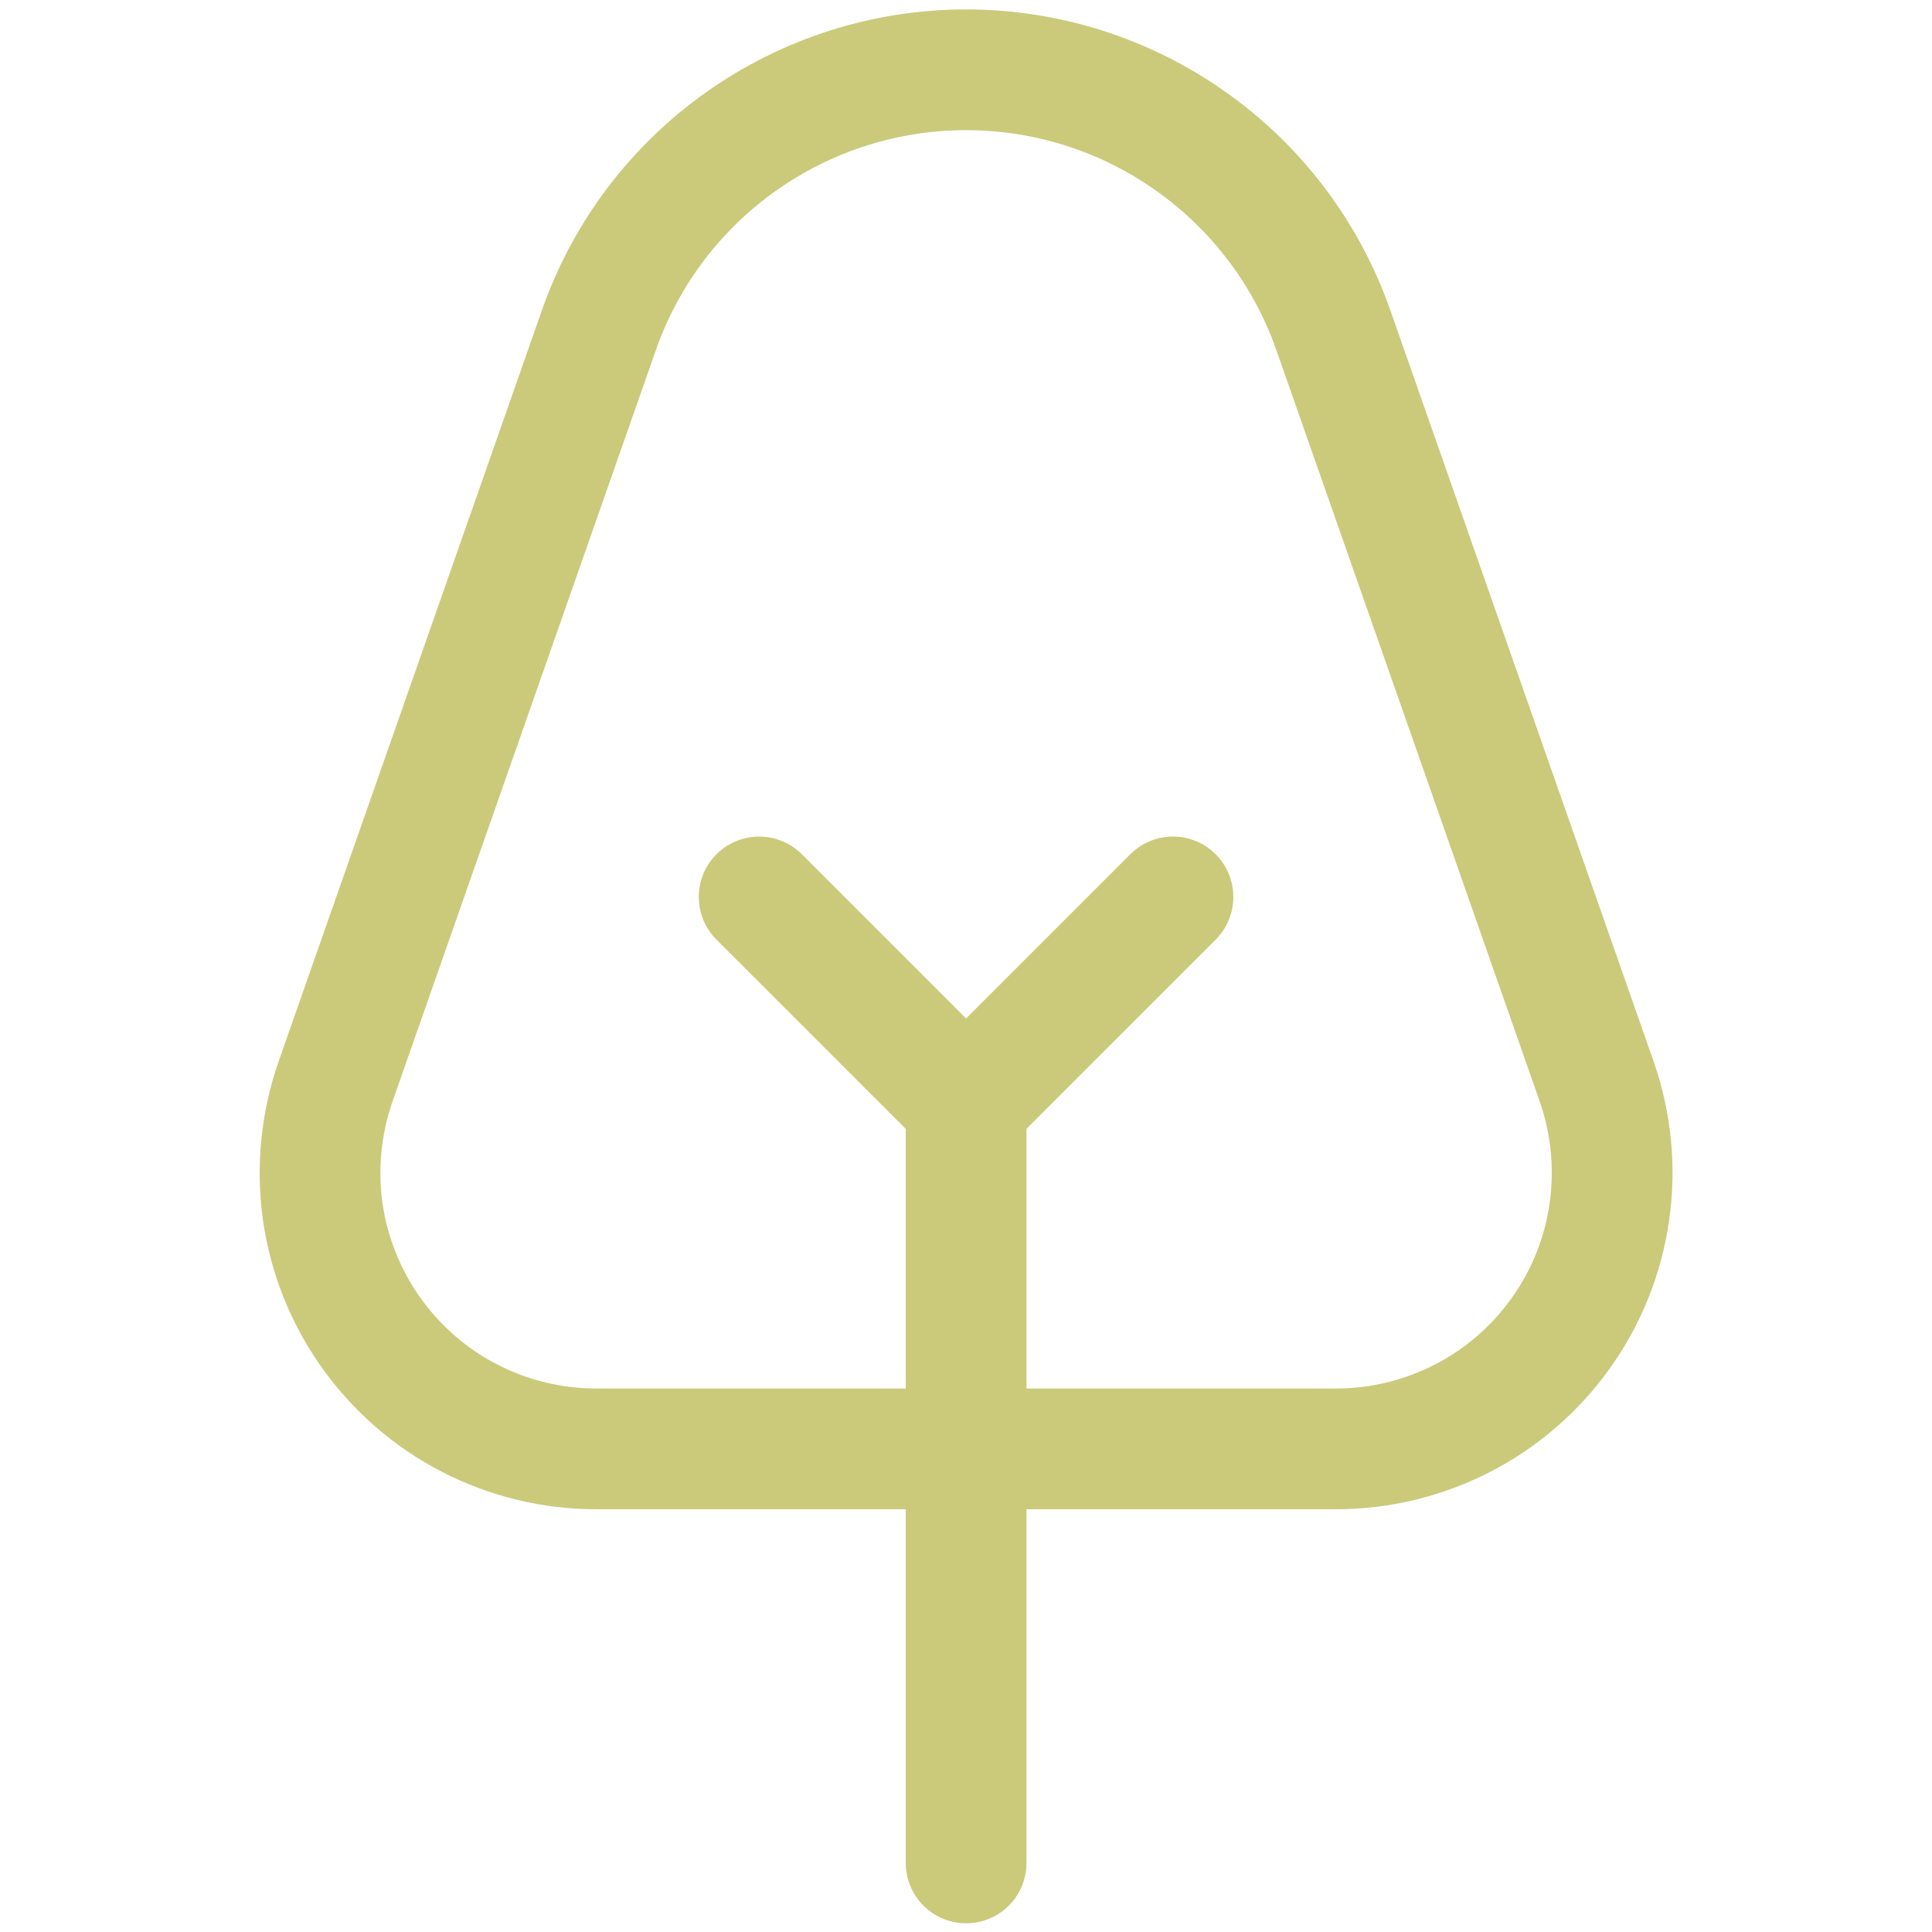
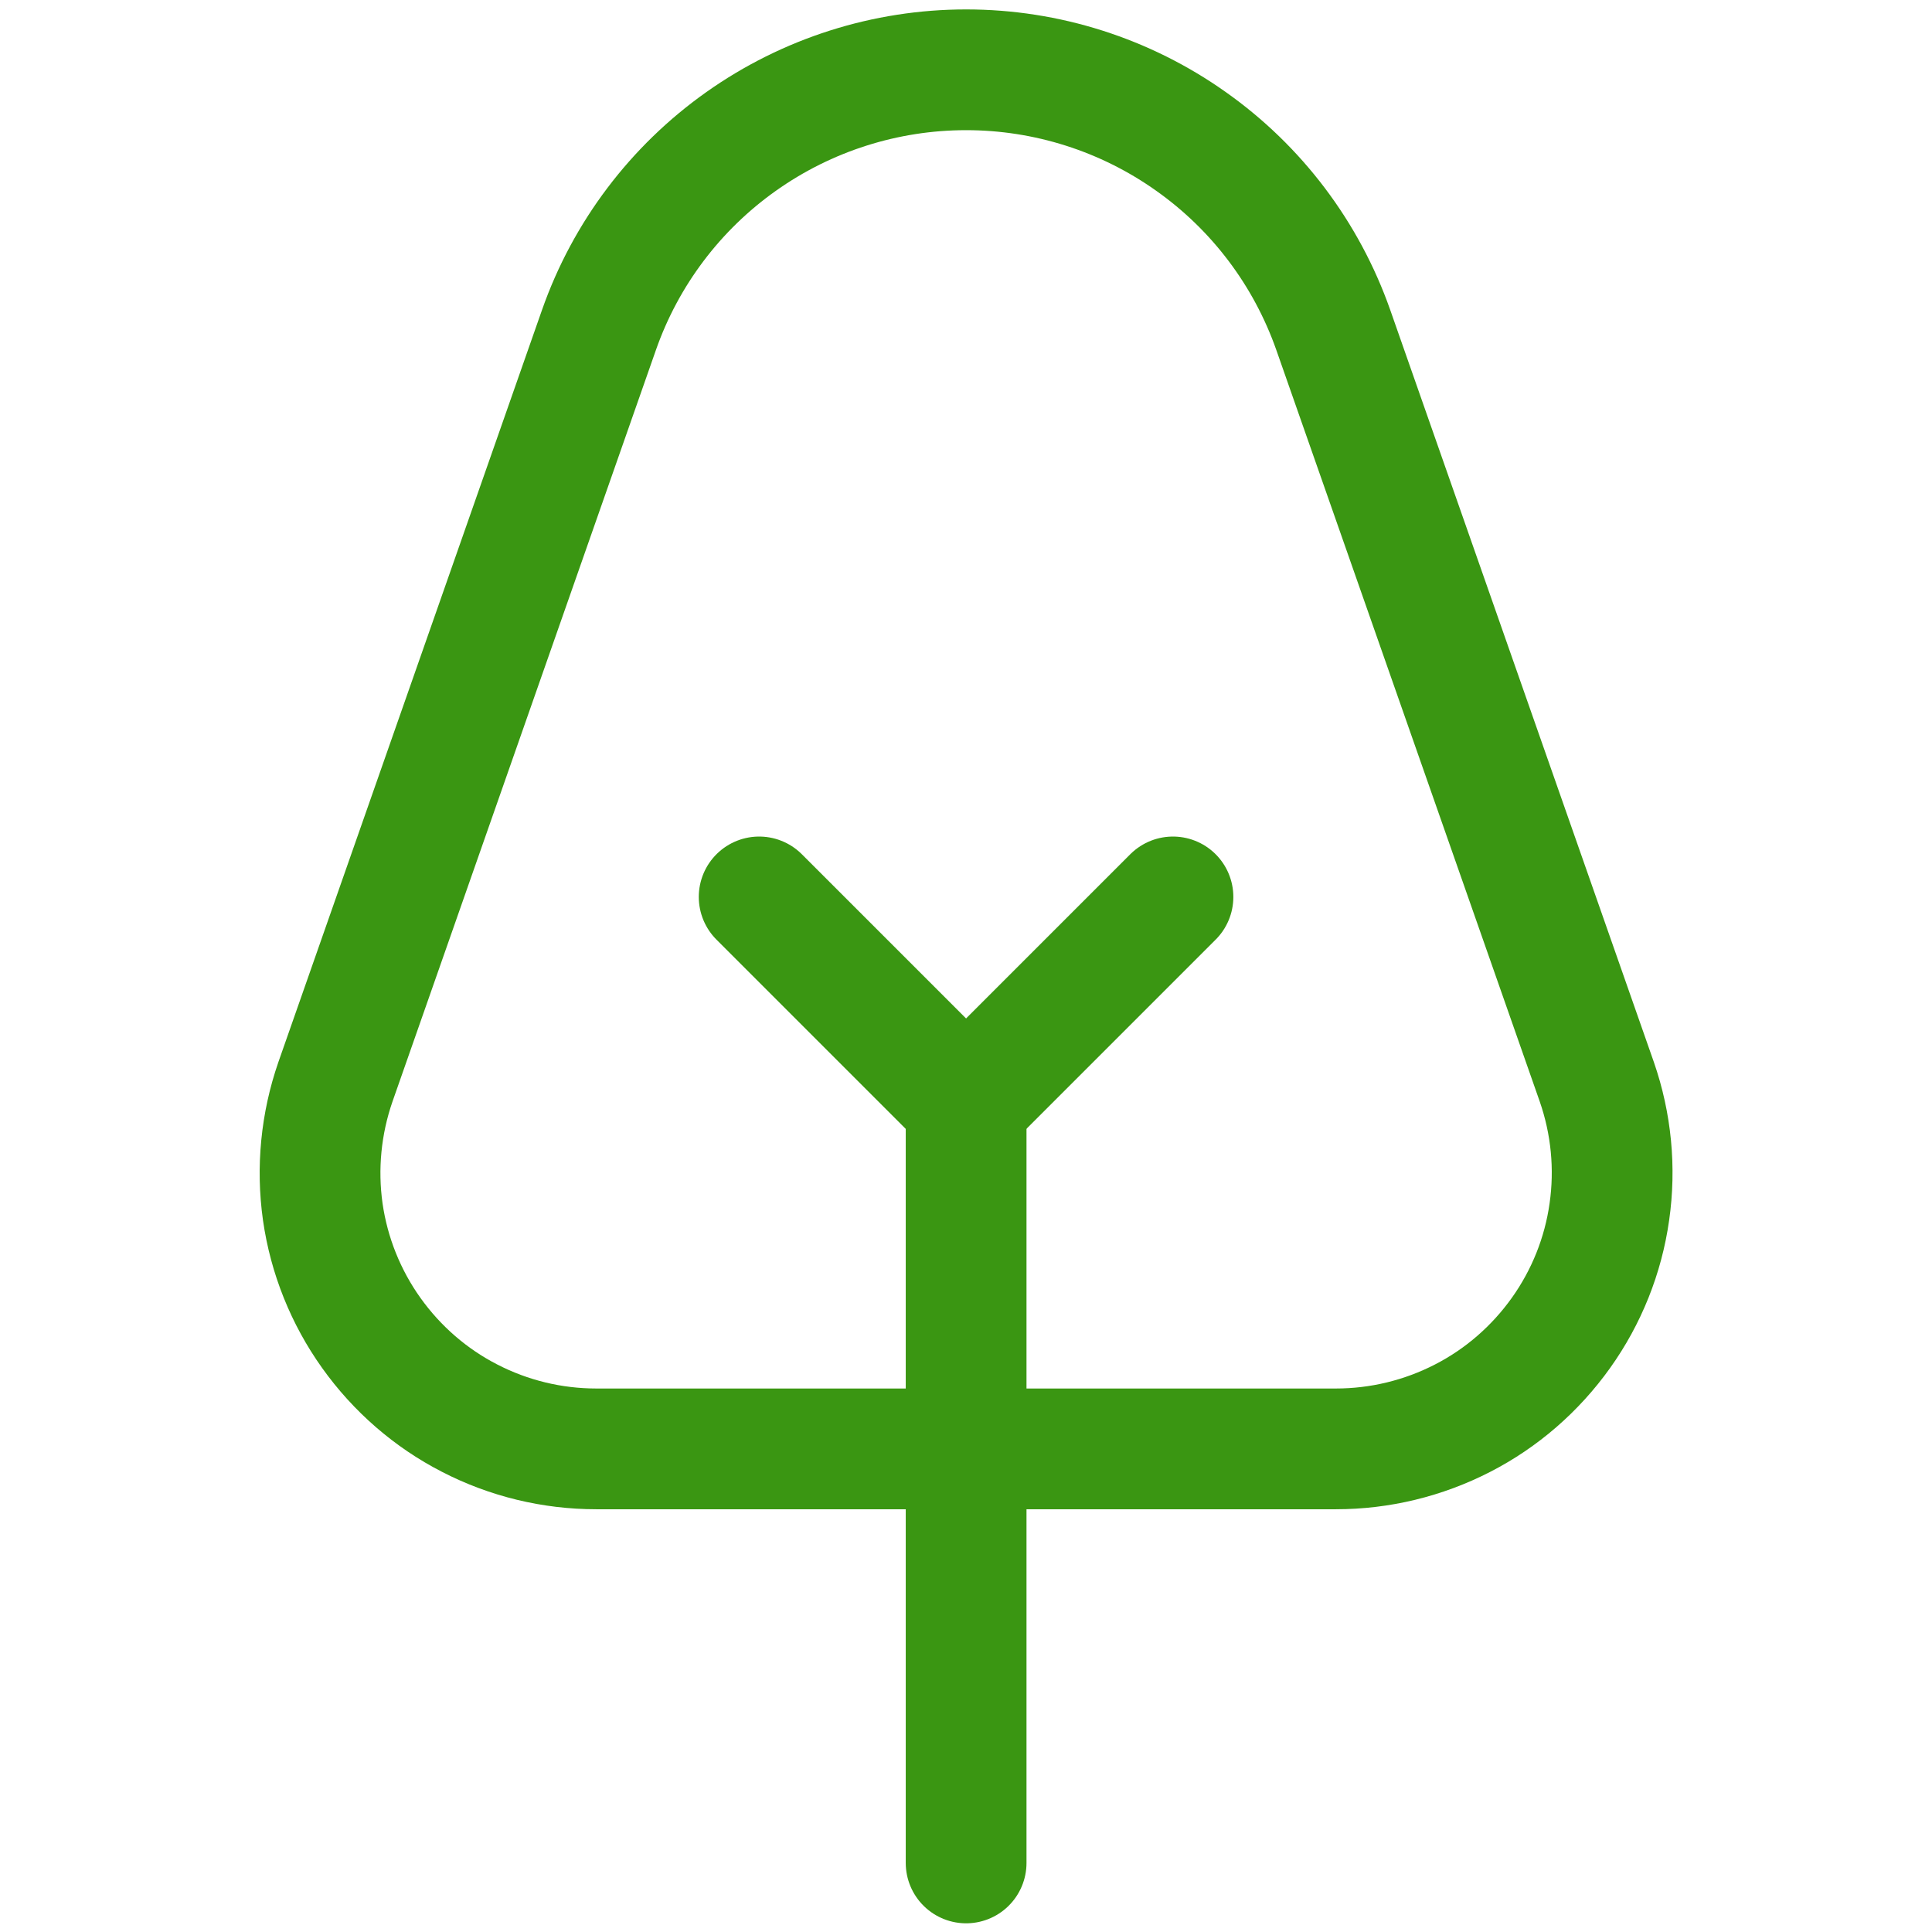
<svg xmlns="http://www.w3.org/2000/svg" width="16" height="16" viewBox="0 0 16 16" fill="none">
-   <path d="M13.224 8.959C13.344 9.305 13.38 9.674 13.328 10.036C13.277 10.398 13.139 10.742 12.927 11.039C12.715 11.336 12.436 11.579 12.112 11.745C11.787 11.912 11.428 11.999 11.064 11.999H4.938C4.573 11.999 4.214 11.912 3.89 11.745C3.566 11.579 3.287 11.336 3.075 11.039C2.863 10.742 2.725 10.398 2.673 10.036C2.622 9.674 2.658 9.305 2.778 8.959L4.961 2.731C5.182 2.101 5.594 1.556 6.138 1.171C6.683 0.785 7.334 0.578 8.001 0.578C8.668 0.578 9.319 0.785 9.863 1.171C10.408 1.556 10.819 2.101 11.041 2.731L13.224 8.959Z" stroke="#CBCA7B" stroke-linecap="round" stroke-linejoin="round" />
-   <path d="M6.287 7.428L8.001 9.142V15.428" stroke="#CBCA7B" stroke-linecap="round" stroke-linejoin="round" />
-   <path d="M8 9.142L9.714 7.428" stroke="#CBCA7B" stroke-linecap="round" stroke-linejoin="round" />
+   <path d="M13.224 8.959C13.344 9.305 13.38 9.674 13.328 10.036C13.277 10.398 13.139 10.742 12.927 11.039C12.715 11.336 12.436 11.579 12.112 11.745C11.787 11.912 11.428 11.999 11.064 11.999H4.938C4.573 11.999 4.214 11.912 3.89 11.745C3.566 11.579 3.287 11.336 3.075 11.039C2.863 10.742 2.725 10.398 2.673 10.036C2.622 9.674 2.658 9.305 2.778 8.959L4.961 2.731C5.182 2.101 5.594 1.556 6.138 1.171C6.683 0.785 7.334 0.578 8.001 0.578C8.668 0.578 9.319 0.785 9.863 1.171C10.408 1.556 10.819 2.101 11.041 2.731L13.224 8.959Z" stroke="#3A9612" stroke-linecap="round" stroke-linejoin="round" />
+   <path d="M6.287 7.428L8.001 9.142V15.428" stroke="#3A9612" stroke-linecap="round" stroke-linejoin="round" />
+   <path d="M8 9.142L9.714 7.428" stroke="#3A9612" stroke-linecap="round" stroke-linejoin="round" />
</svg>
